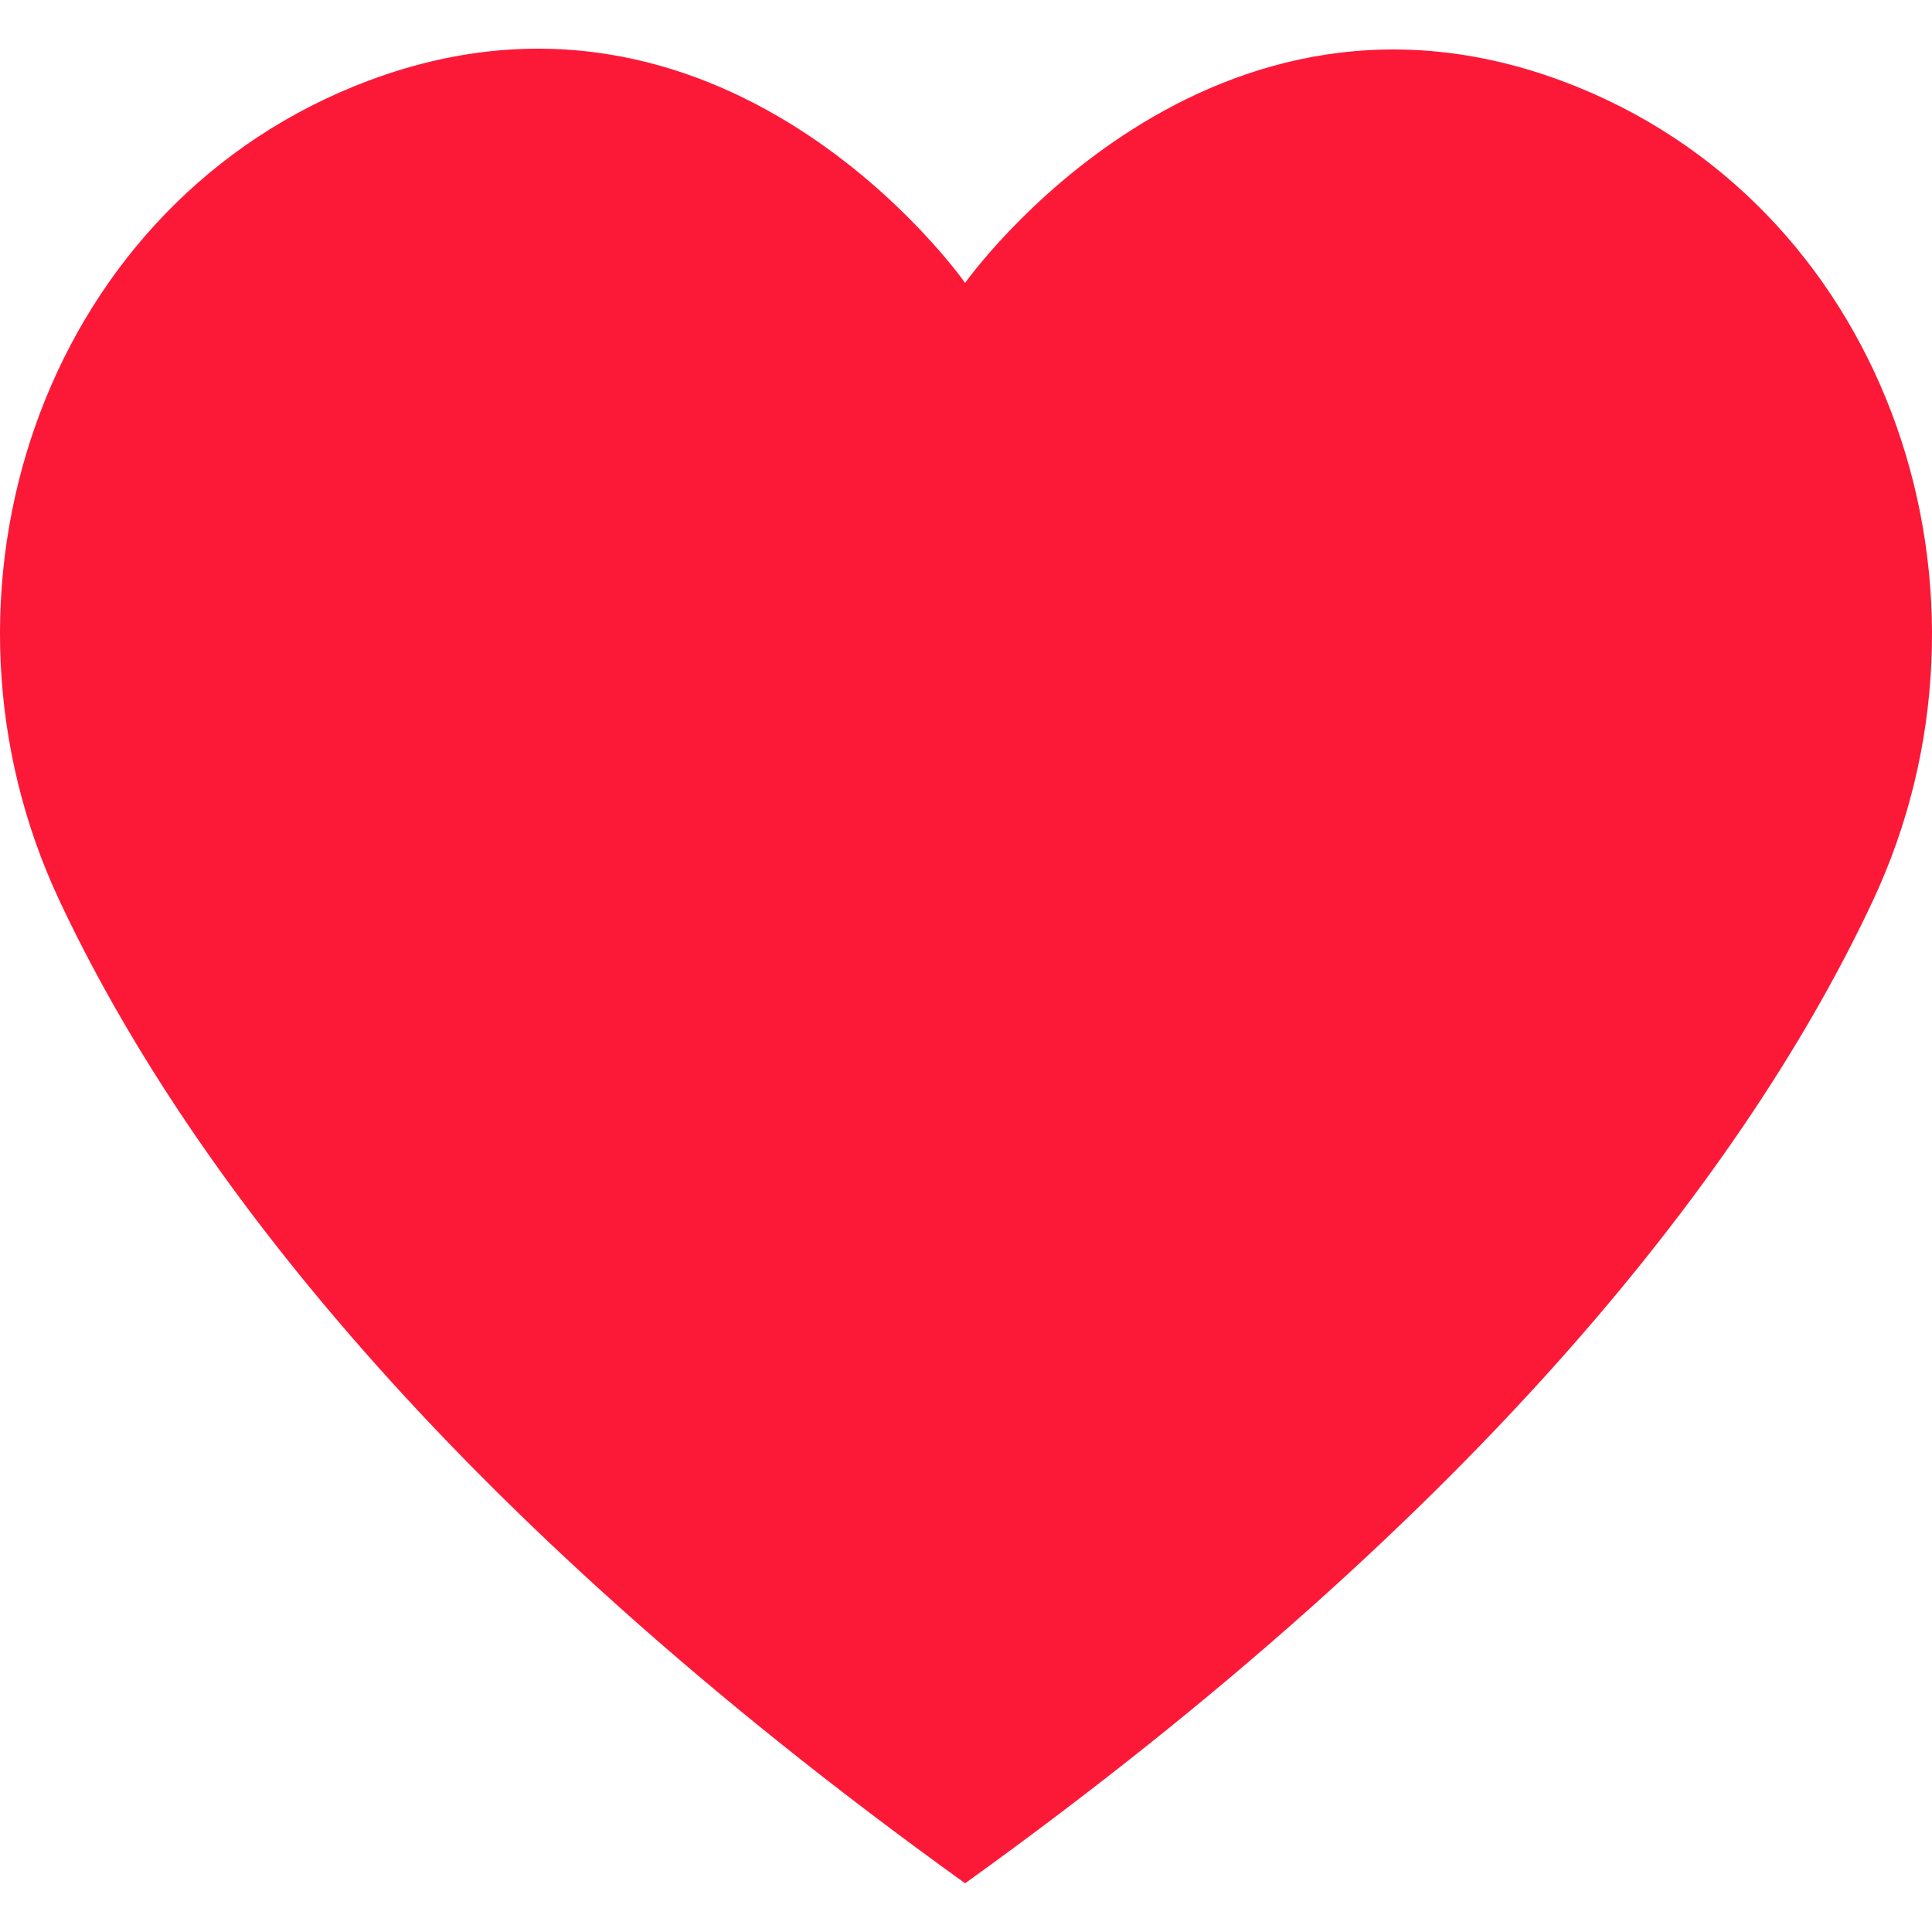
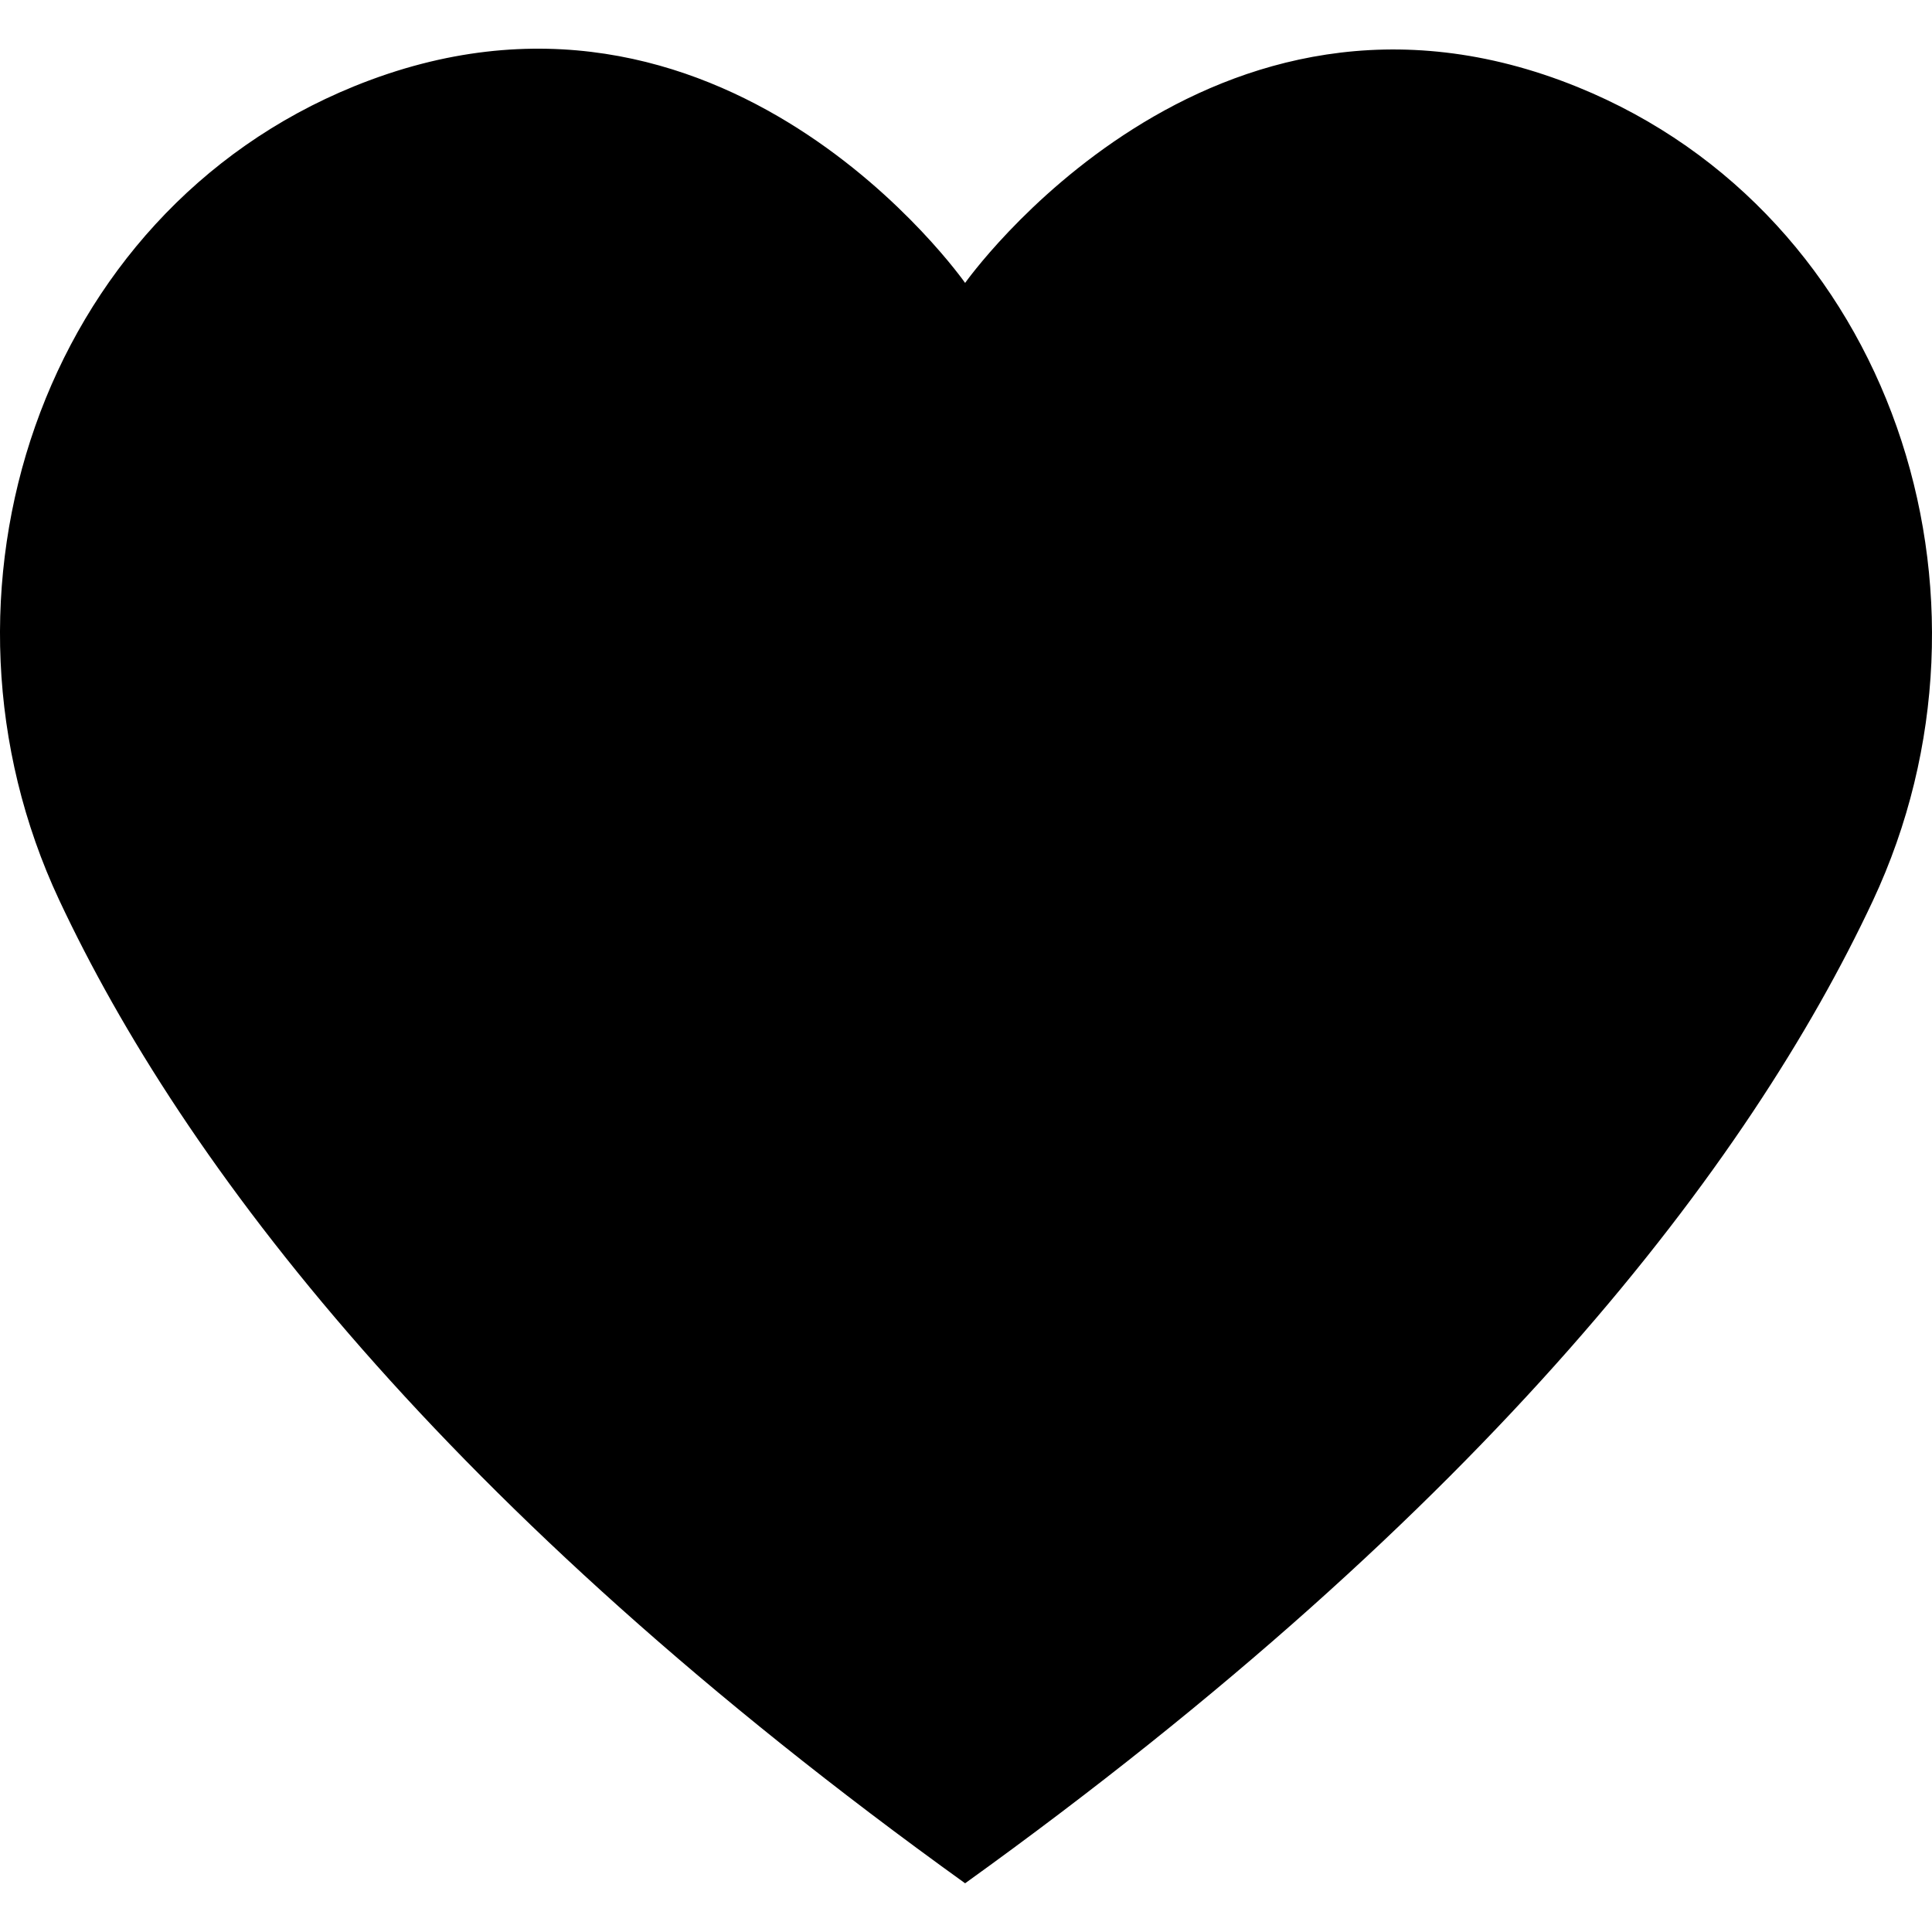
<svg xmlns="http://www.w3.org/2000/svg" height="800px" width="800px" version="1.1" id="Capa_1" viewBox="0 0 57.947 57.947" xml:space="preserve">
  <g>
-     <path style="fill:#fc1938;" d="M28.947,56.486c15.685-11.277,23.532-21.592,27.222-29.46c4.311-9.193,0.561-20.589-8.845-24.413   C36.268-1.88,28.947,8.486,28.947,8.486S21.678-1.907,10.623,2.588C1.217,6.412-2.533,17.808,1.778,27.001   C5.468,34.868,13.262,45.21,28.947,56.486z" />
+     <path style="fill:#000000;" d="M28.947,56.486c15.685-11.277,23.532-21.592,27.222-29.46c4.311-9.193,0.561-20.589-8.845-24.413   C36.268-1.88,28.947,8.486,28.947,8.486S21.678-1.907,10.623,2.588C1.217,6.412-2.533,17.808,1.778,27.001   C5.468,34.868,13.262,45.21,28.947,56.486z" />
  </g>
</svg>
